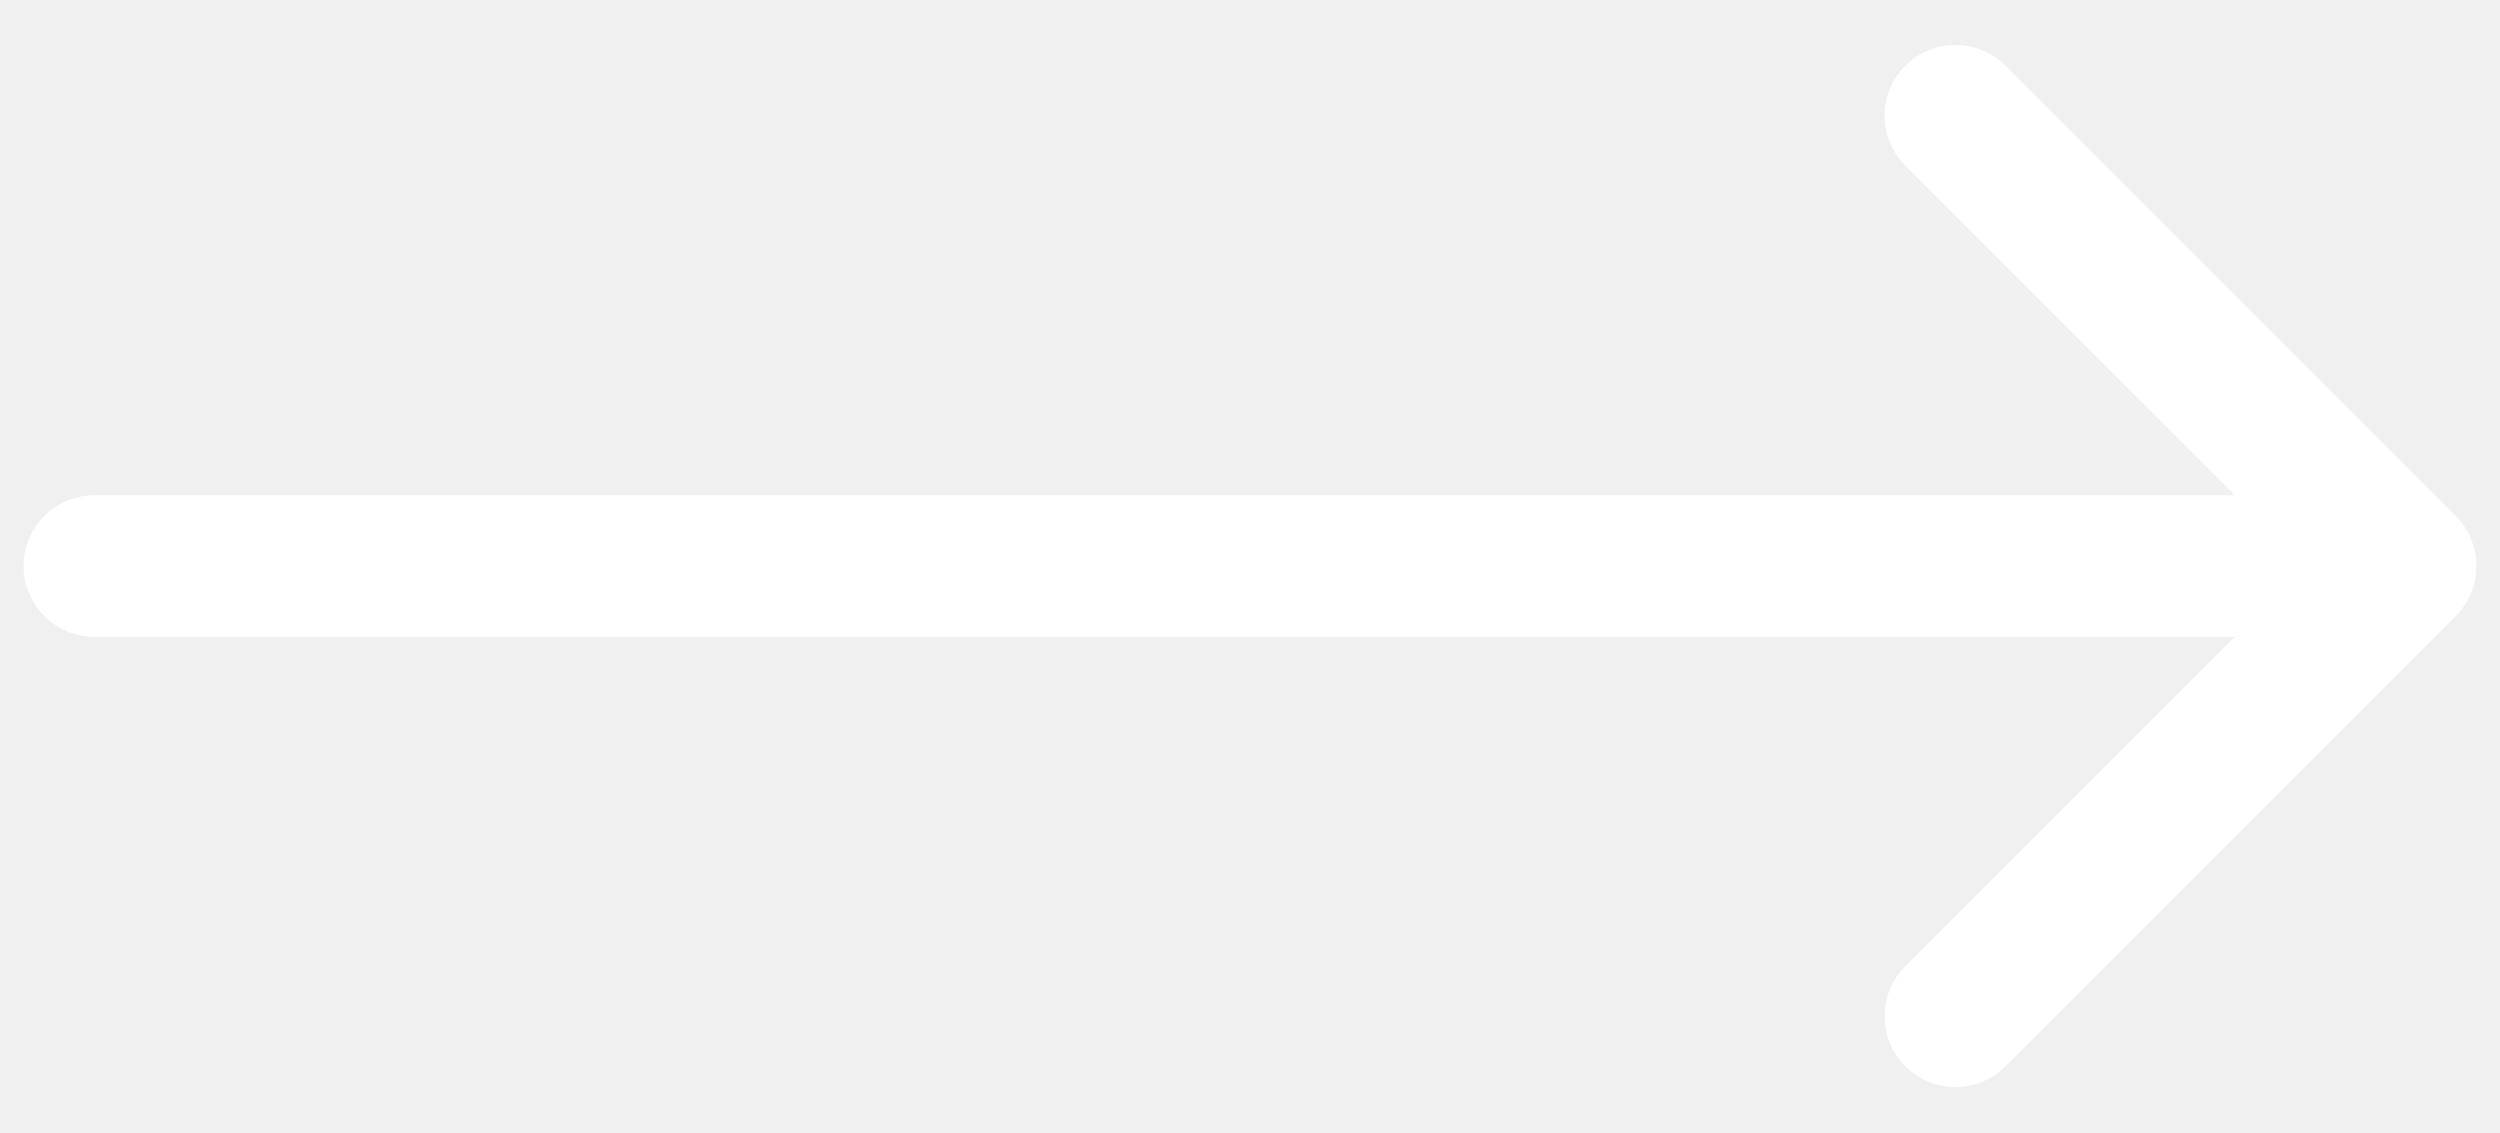
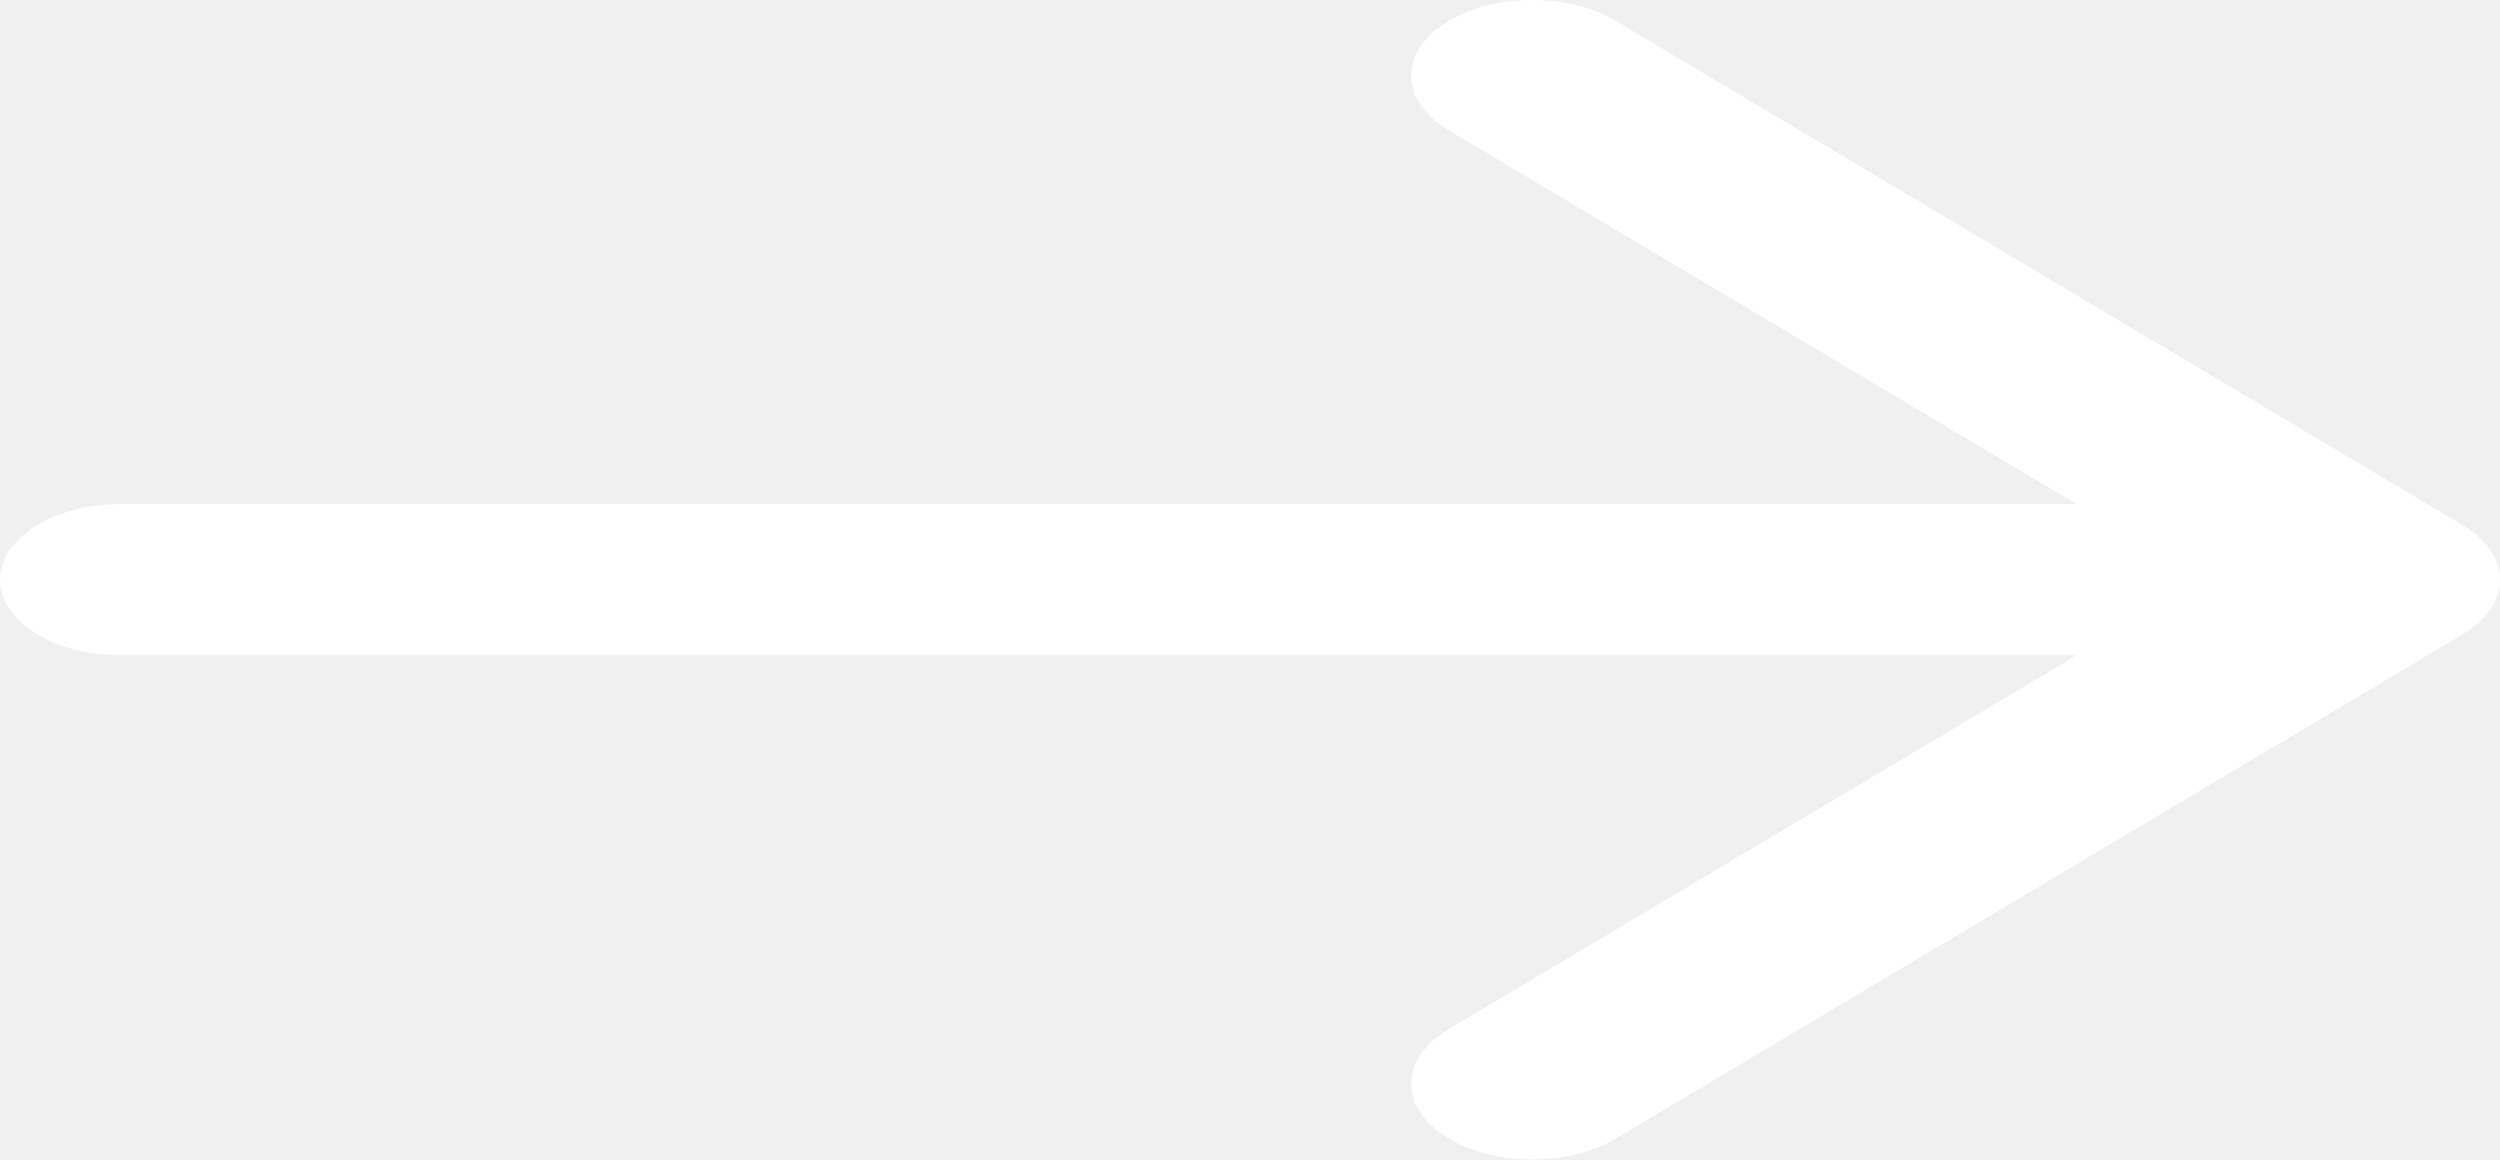
- <svg xmlns="http://www.w3.org/2000/svg" width="53" height="24" viewBox="0 0 53 24" fill="none">
-   <path d="M2 10.5C1.172 10.5 0.5 11.172 0.5 12C0.5 12.828 1.172 13.5 2 13.5L2 10.5ZM52.061 13.061C52.646 12.475 52.646 11.525 52.061 10.939L42.515 1.393C41.929 0.808 40.979 0.808 40.393 1.393C39.808 1.979 39.808 2.929 40.393 3.515L48.879 12L40.393 20.485C39.808 21.071 39.808 22.021 40.393 22.607C40.979 23.192 41.929 23.192 42.515 22.607L52.061 13.061ZM2 13.5L51 13.5V10.5L2 10.5L2 13.5Z" fill="white" />
+ <svg xmlns="http://www.w3.org/2000/svg" width="69" height="32" viewBox="0 0 69 32" fill="none">
+   <path d="M39.988 28.402C38.653 29.197 38.601 30.518 39.873 31.352C41.145 32.187 43.258 32.219 44.593 31.424L39.988 28.402ZM67.964 17.511C69.299 16.716 69.351 15.395 68.079 14.561C66.807 13.726 64.694 13.694 63.359 14.489L67.964 17.511ZM63.359 17.511C64.694 18.306 66.807 18.274 68.079 17.439C69.351 16.605 69.299 15.284 67.964 14.489L63.359 17.511ZM44.593 0.576C43.258 -0.219 41.145 -0.187 39.873 0.648C38.601 1.482 38.653 2.803 39.988 3.598L44.593 0.576ZM65.661 18.087C67.505 18.087 69 17.152 69 16C69 14.847 67.505 13.913 65.661 13.913V18.087ZM3.339 13.913C1.495 13.913 6.10352e-05 14.847 6.10352e-05 16C6.10352e-05 17.152 1.495 18.087 3.339 18.087V13.913ZM44.593 31.424L67.964 17.511L63.359 14.489L39.988 28.402L44.593 31.424ZM67.964 14.489L44.593 0.576L39.988 3.598L63.359 17.511L67.964 14.489ZM65.661 13.913H3.339V18.087H65.661V13.913Z" fill="white" />
</svg>
